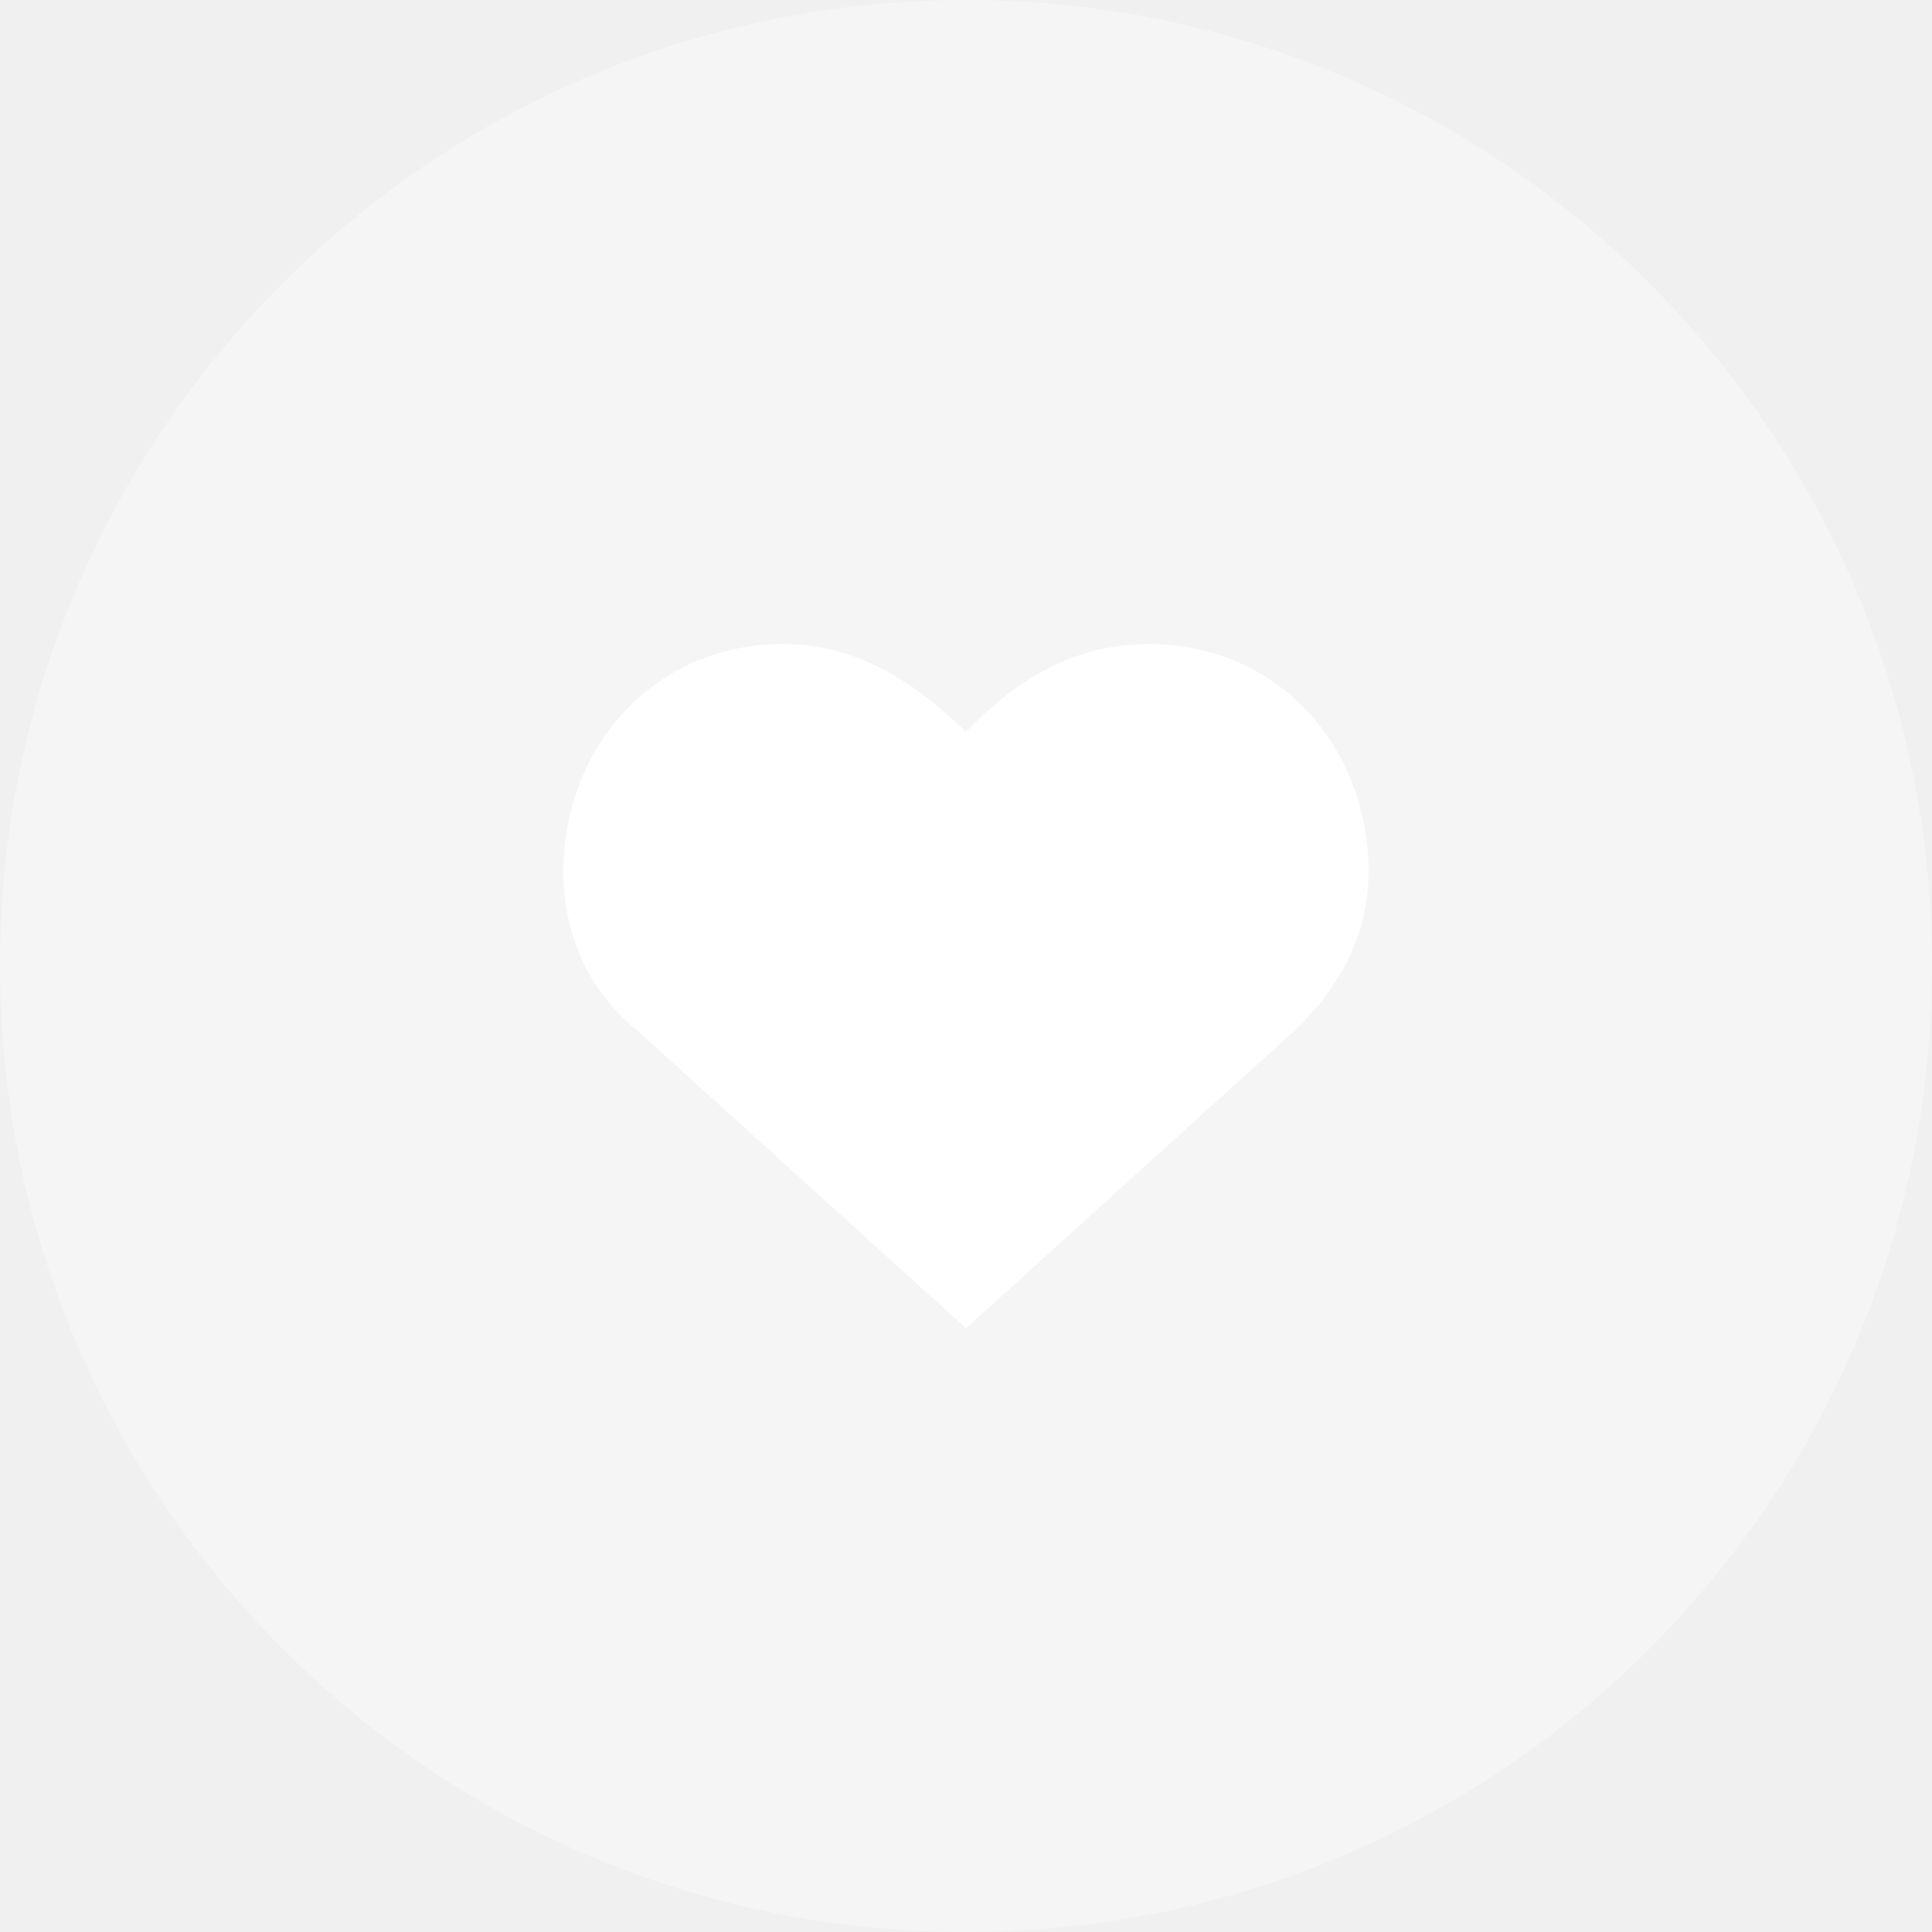
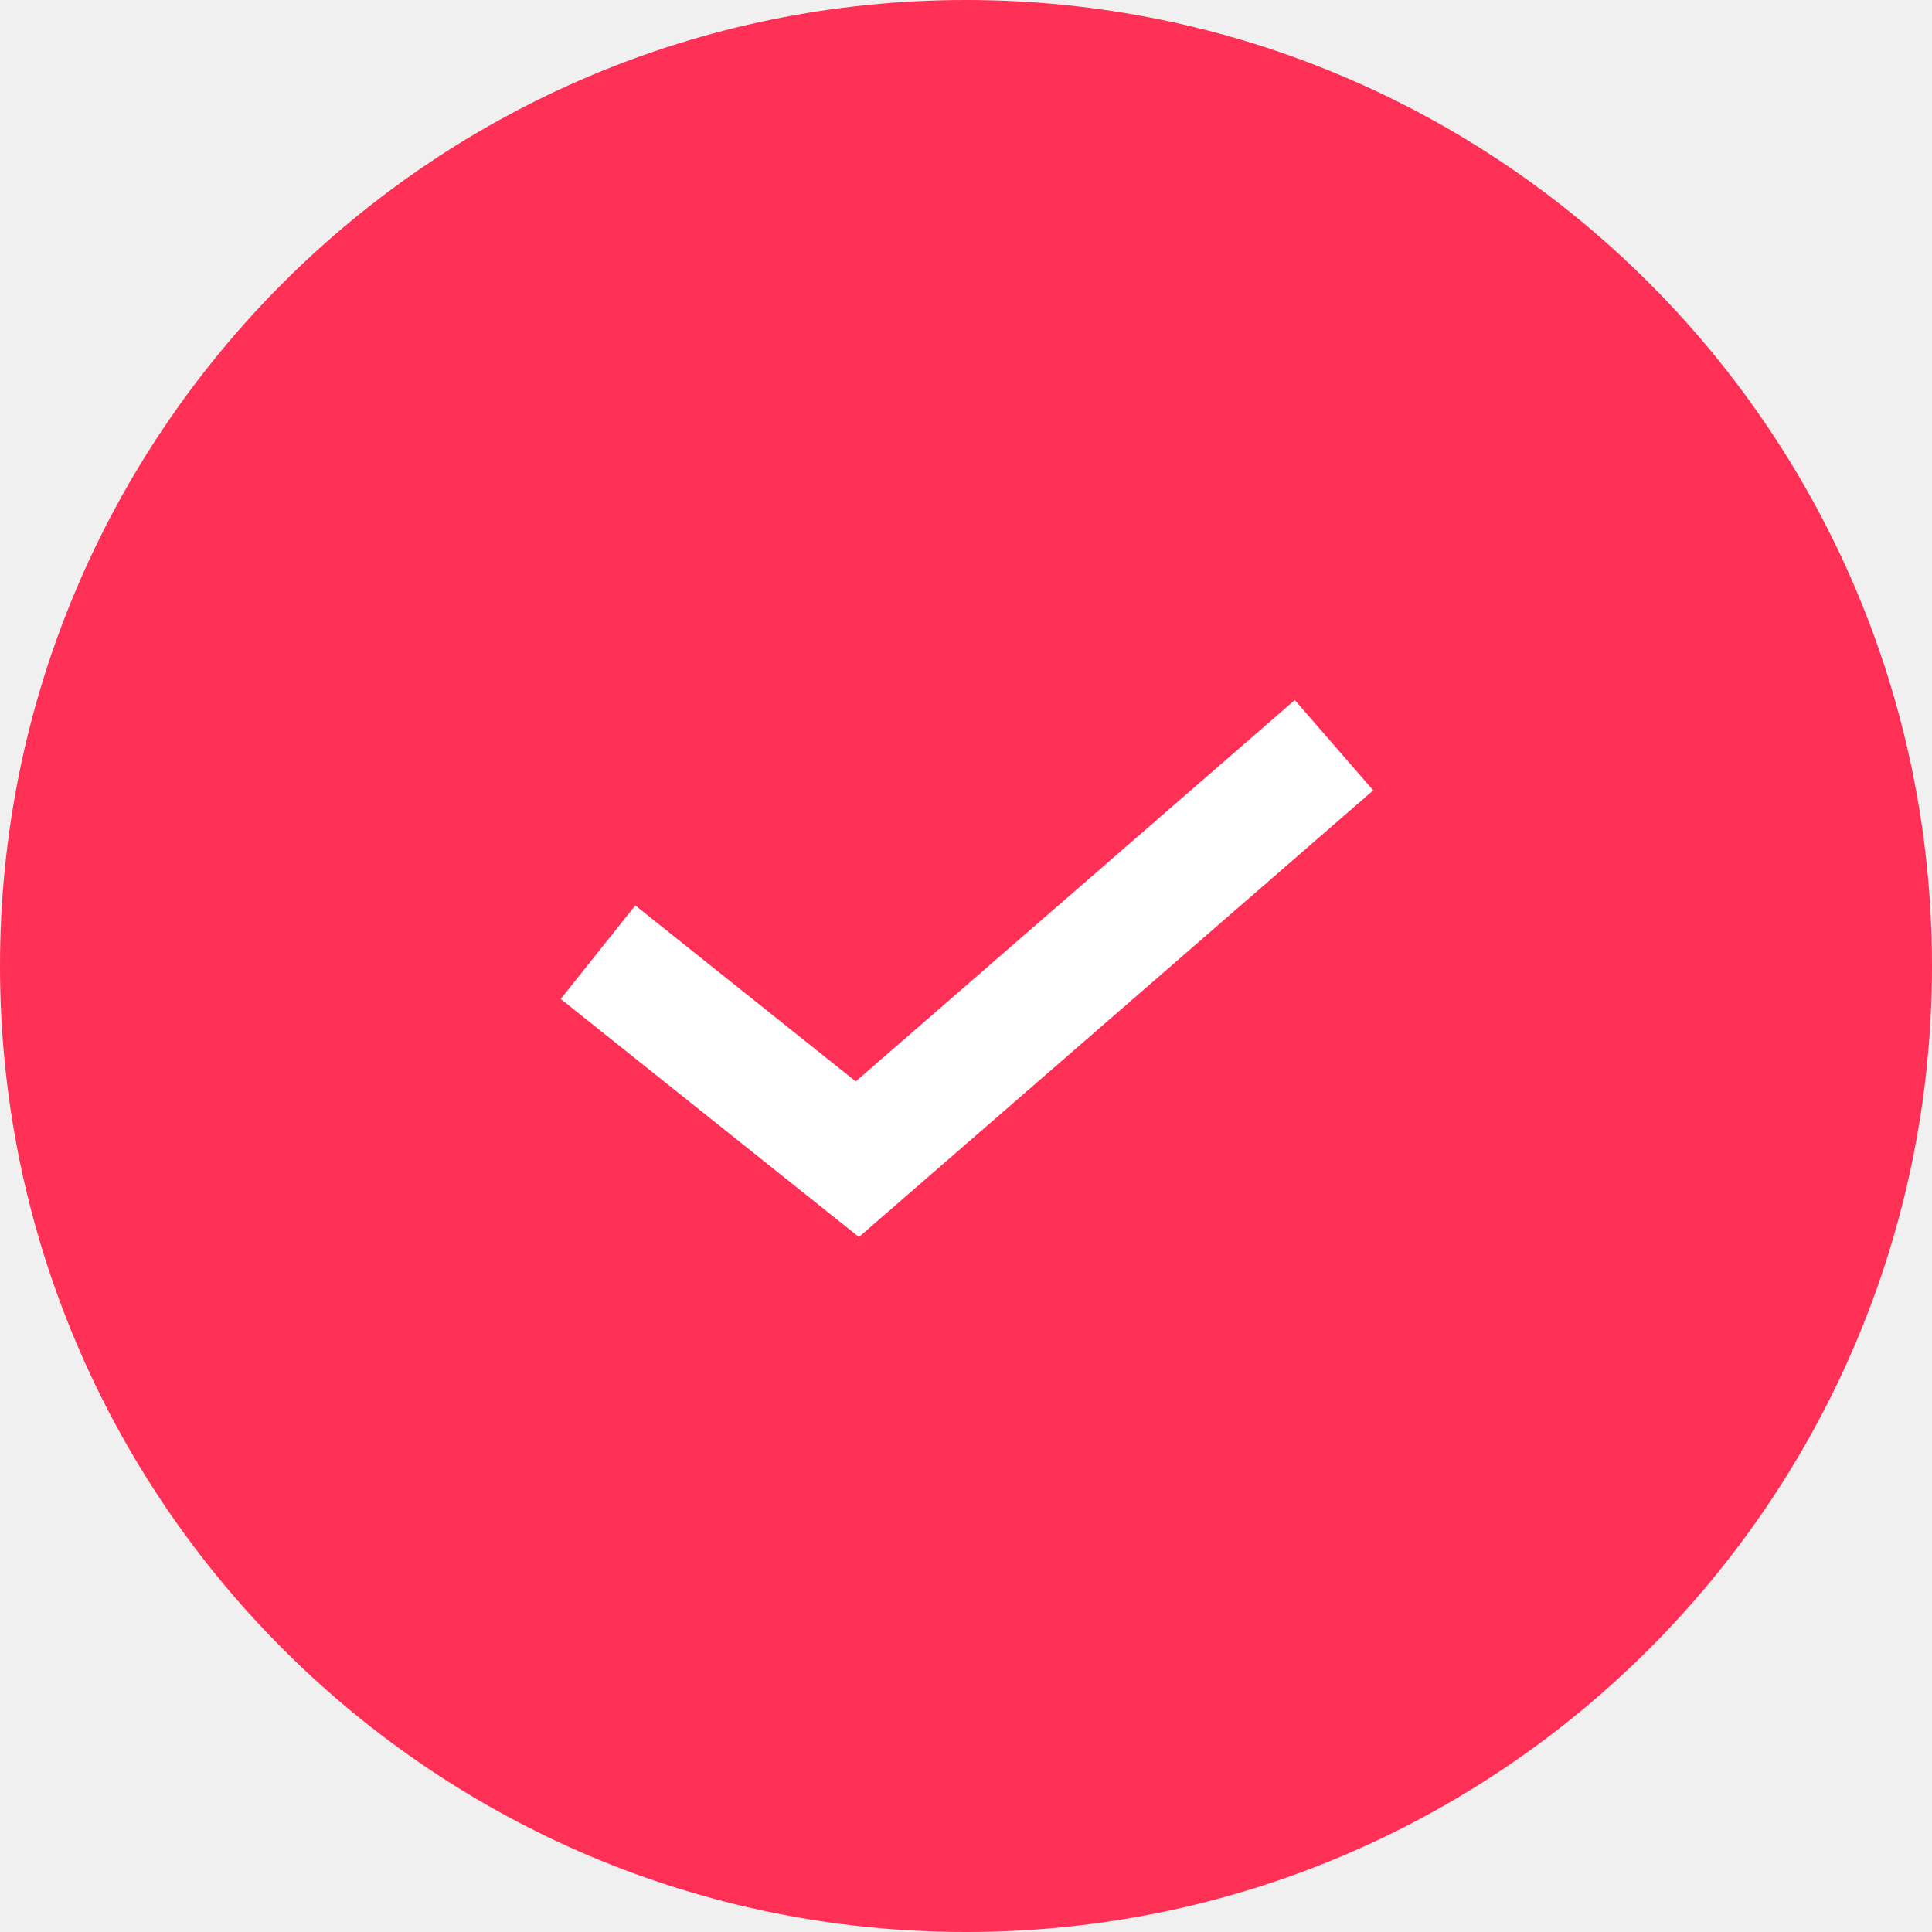
- <svg xmlns="http://www.w3.org/2000/svg" width="24" height="24" fill="none">
-   <rect width="24" height="24" rx="12" fill="#F5F5F5" />
-   <path d="M14.273 8c-1 0-1.727.523-2.273 1.09C11.454 8.567 10.727 8 9.727 8 8.137 8 7 9.264 7 10.833c0 .785.318 1.482.91 1.962L12 16.5l4.09-3.705c.546-.523.91-1.177.91-1.962C17 9.264 15.864 8 14.273 8z" fill="#fff" />
+ <svg xmlns="http://www.w3.org/2000/svg" width="21" height="21" viewBox="0 0 21 21" fill="none">
+   <rect width="21" height="21" rx="10.5" fill="#FF3055" />
+   <path d="M6.5 10.35L9.319 12.6L14.5 8.1" stroke="white" stroke-width="1.3" />
</svg>
